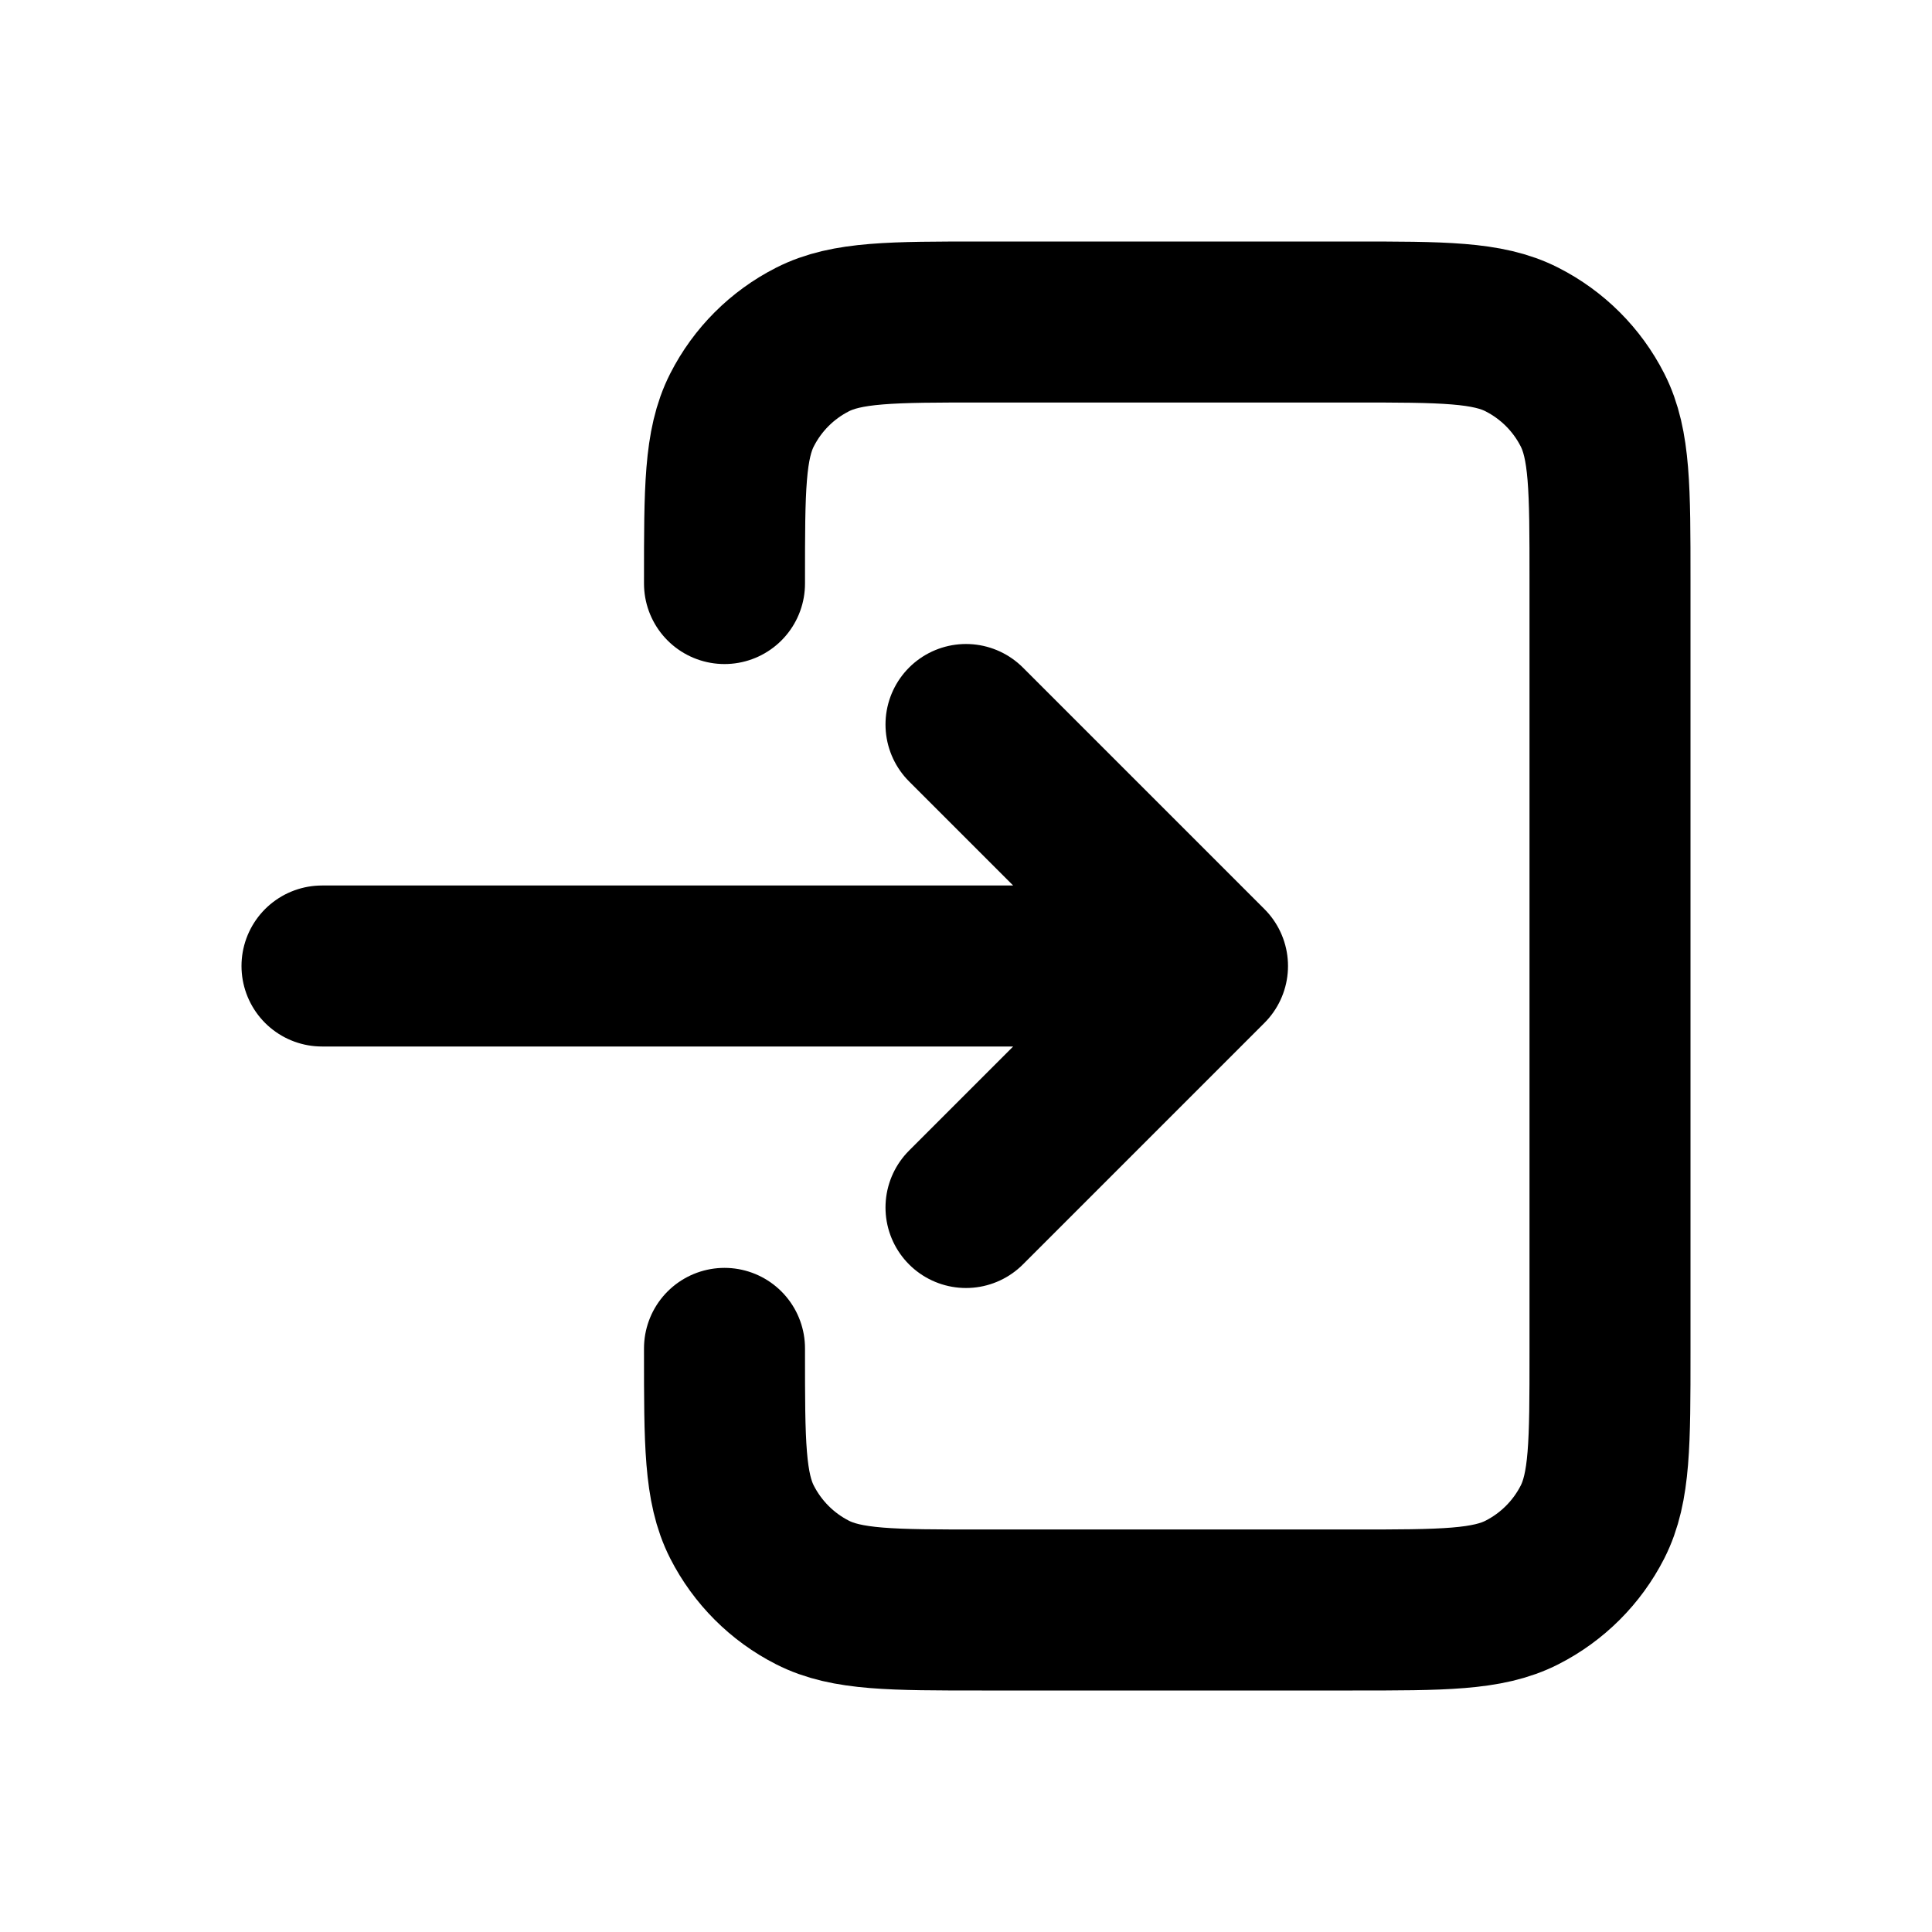
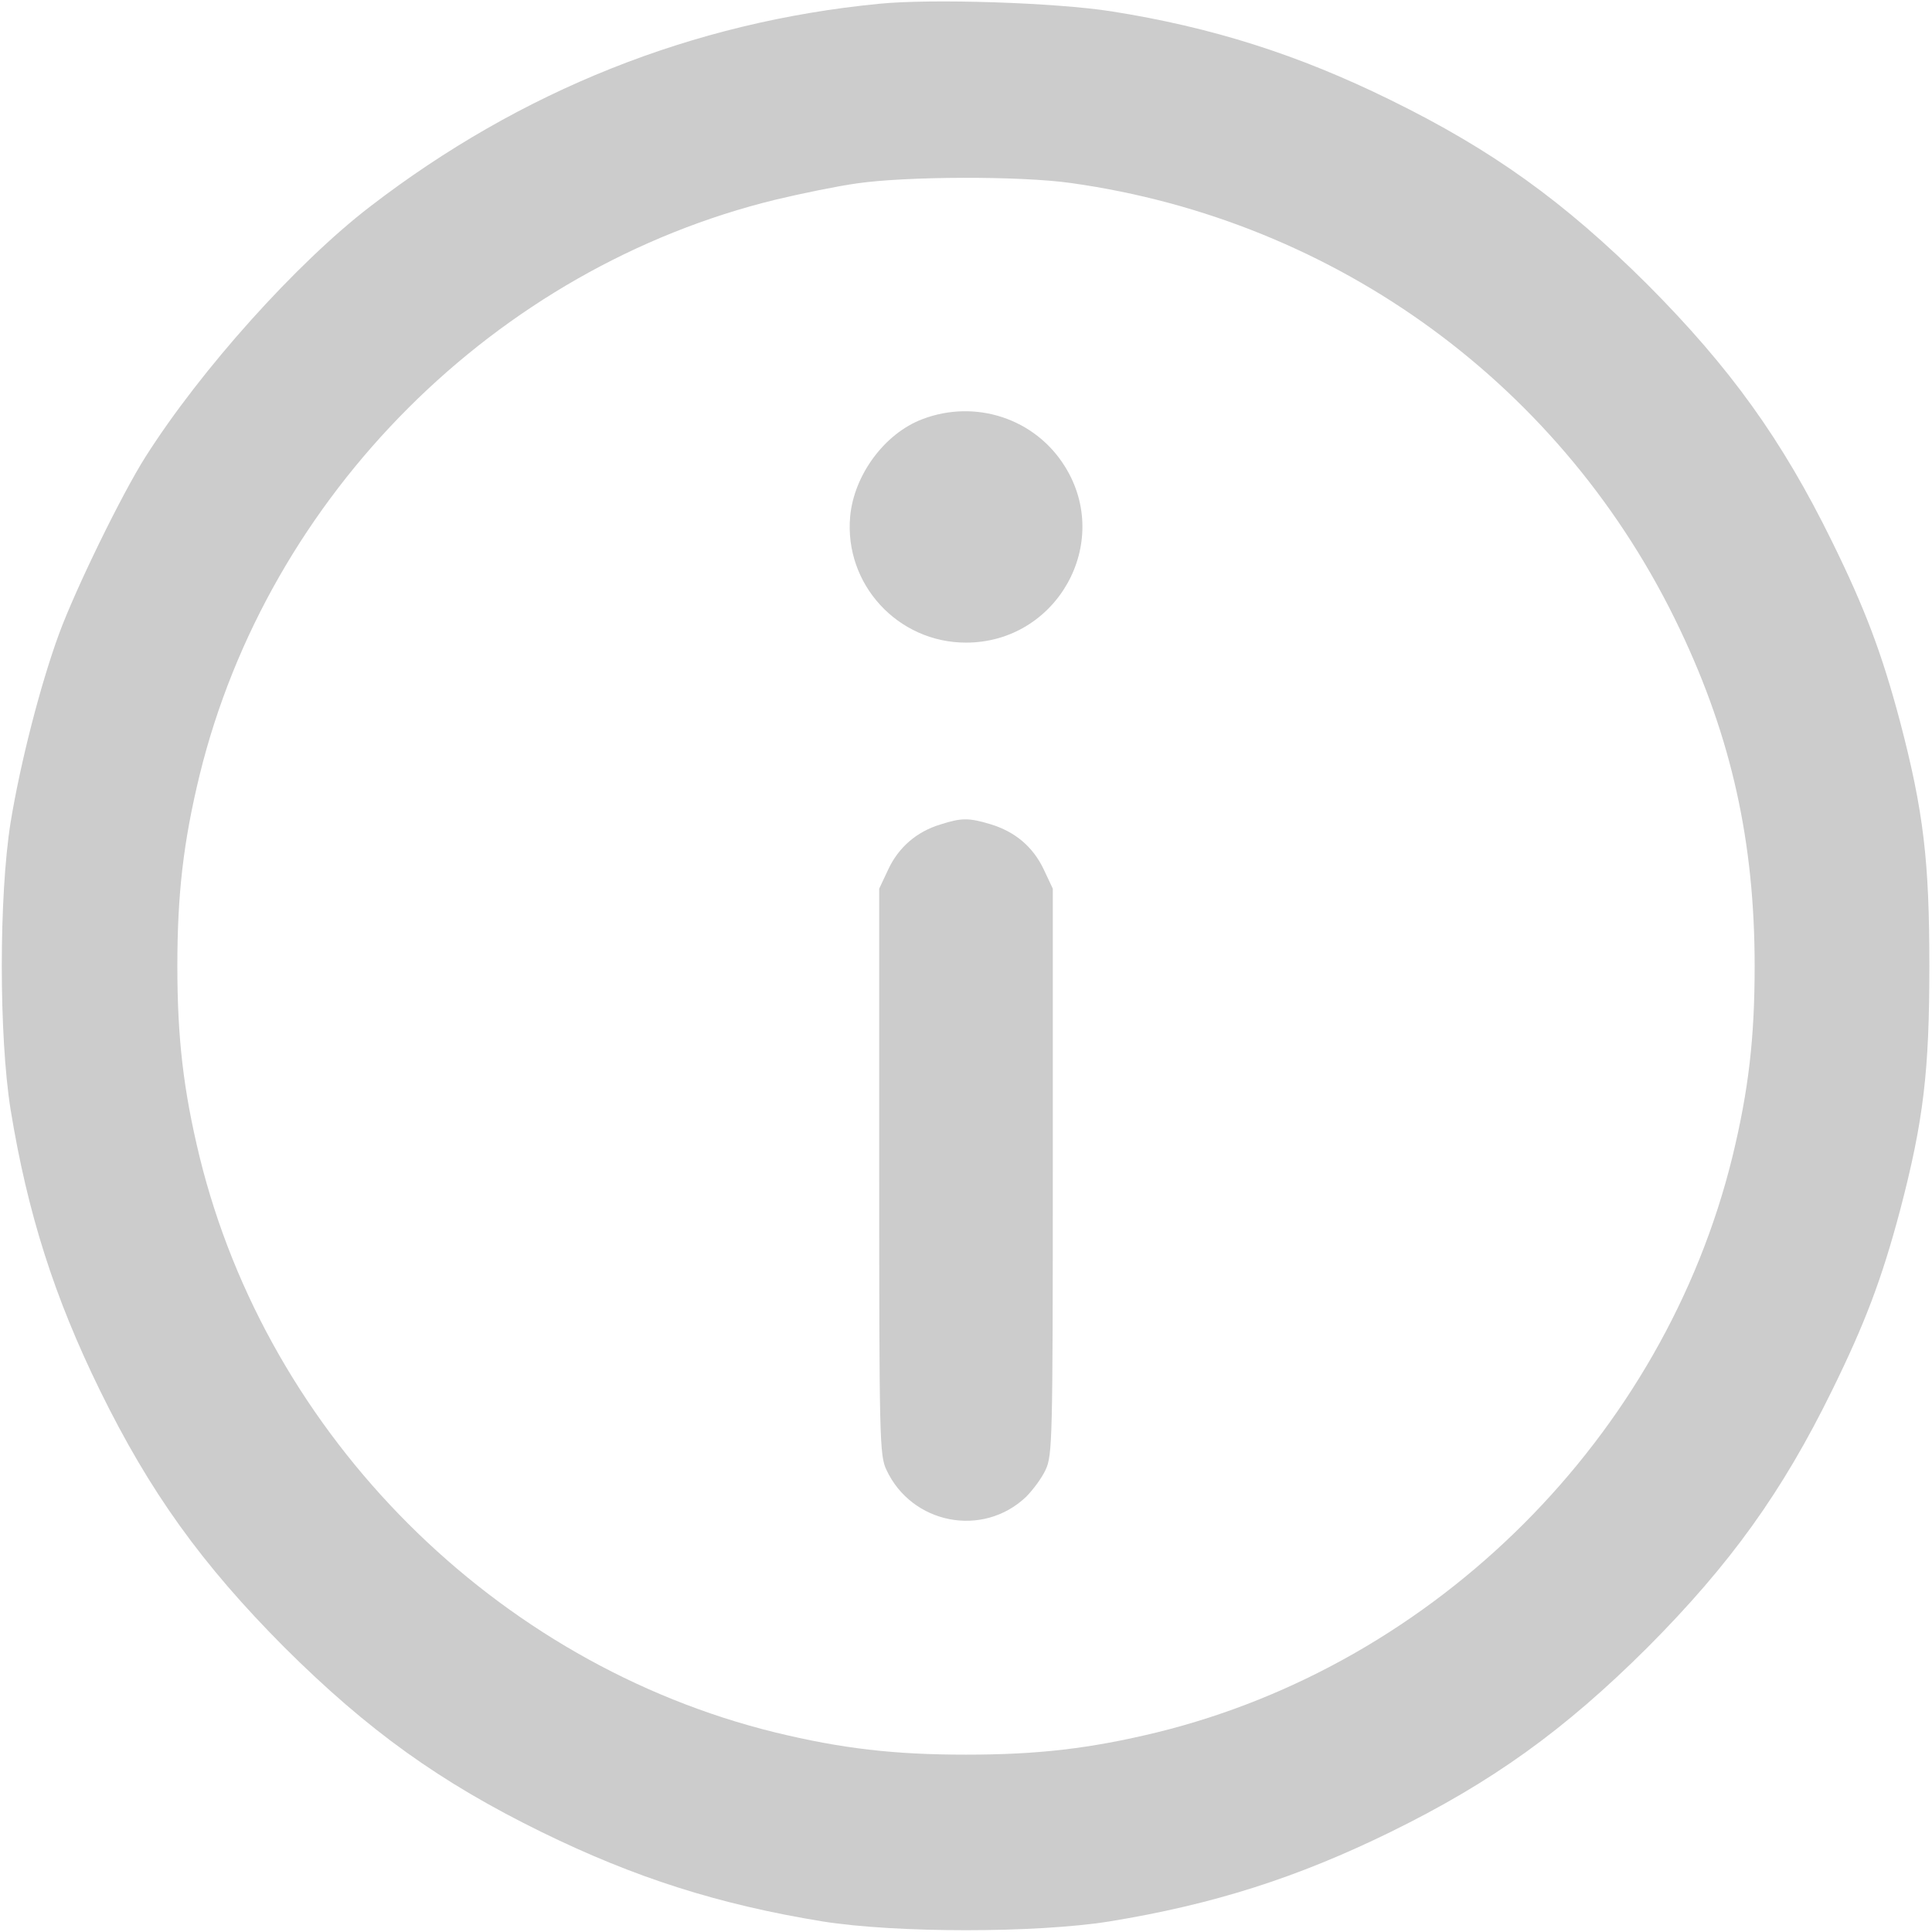
- <svg xmlns="http://www.w3.org/2000/svg" width="25px" height="25px" viewBox="0 0 24 24" fill="none">
-   <g id="Interface / Log_Out">
-     <path id="Vector" d="M12 15L15 12M15 12L12 9M15 12H4M9 7.249V7.2C9 6.08 9 5.52 9.218 5.092C9.41 4.715 9.715 4.41 10.092 4.218C10.52 4 11.08 4 12.2 4H16.8C17.92 4 18.48 4 18.907 4.218C19.284 4.41 19.59 4.715 19.782 5.092C20 5.519 20 6.079 20 7.197V16.804C20 17.922 20 18.48 19.782 18.908C19.59 19.284 19.284 19.59 18.907 19.782C18.48 20 17.921 20 16.803 20H12.197C11.079 20 10.519 20 10.092 19.782C9.715 19.59 9.41 19.284 9.218 18.908C9 18.48 9 17.92 9 16.8V16.75" stroke="#000000" stroke-width="2" stroke-linecap="round" stroke-linejoin="round" />
+ <svg xmlns="http://www.w3.org/2000/svg" version="1.0" width="25px" height="25px" viewBox="0 0 512 512" preserveAspectRatio="xMidYMid meet">
+   <g transform="translate(0,512) scale(0.1,-0.1)" fill="#CCCCCC" stroke="none">
+     <path d="M2330 5110 c-494 -48 -950 -230 -1350 -538 -195 -150 -448 -432 -594 -662 -63 -99 -186 -351 -230 -471 -49 -134 -102 -340 -128 -499 -31 -195 -31 -565 0 -760 45 -276 116 -498 237 -745 132 -269 269 -460 489 -681 221 -220 412 -357 681 -489 247 -121 469 -192 745 -237 195 -31 565 -31 760 0 276 45 498 116 745 237 269 132 460 269 681 489 220 221 357 412 489 681 88 179 132 296 180 476 63 240 78 371 78 649 0 278 -15 409 -78 649 -48 180 -92 297 -180 476 -132 269 -269 460 -489 681 -221 220 -412 357 -681 489 -246 121 -474 193 -740 235 -147 23 -475 34 -615 20z m508 -475 c707 -99 1309 -540 1614 -1183 137 -288 198 -564 198 -892 0 -191 -16 -329 -59 -506 -182 -741 -784 -1343 -1525 -1525 -177 -43 -315 -59 -506 -59 -191 0 -329 16 -506 59 -741 182 -1343 784 -1525 1525 -43 177 -59 315 -59 506 0 191 16 329 59 506 182 742 784 1344 1527 1525 67 16 164 36 215 43 131 19 432 20 567 1z" />
+     <path d="M2444 4009 c-100 -38 -181 -148 -191 -258 -16 -179 126 -334 307 -334 241 0 389 264 262 467 -79 127 -237 179 -378 125z" />
+     <path d="M2492 2935 c-63 -19 -111 -61 -138 -119 l-24 -51 0 -750 c0 -709 1 -752 19 -790 67 -144 255 -181 370 -72 18 18 42 50 52 72 18 38 19 81 19 790 l0 750 -24 51 c-28 59 -75 100 -142 120 -57 17 -76 17 -132 -1z" />
  </g>
</svg>
